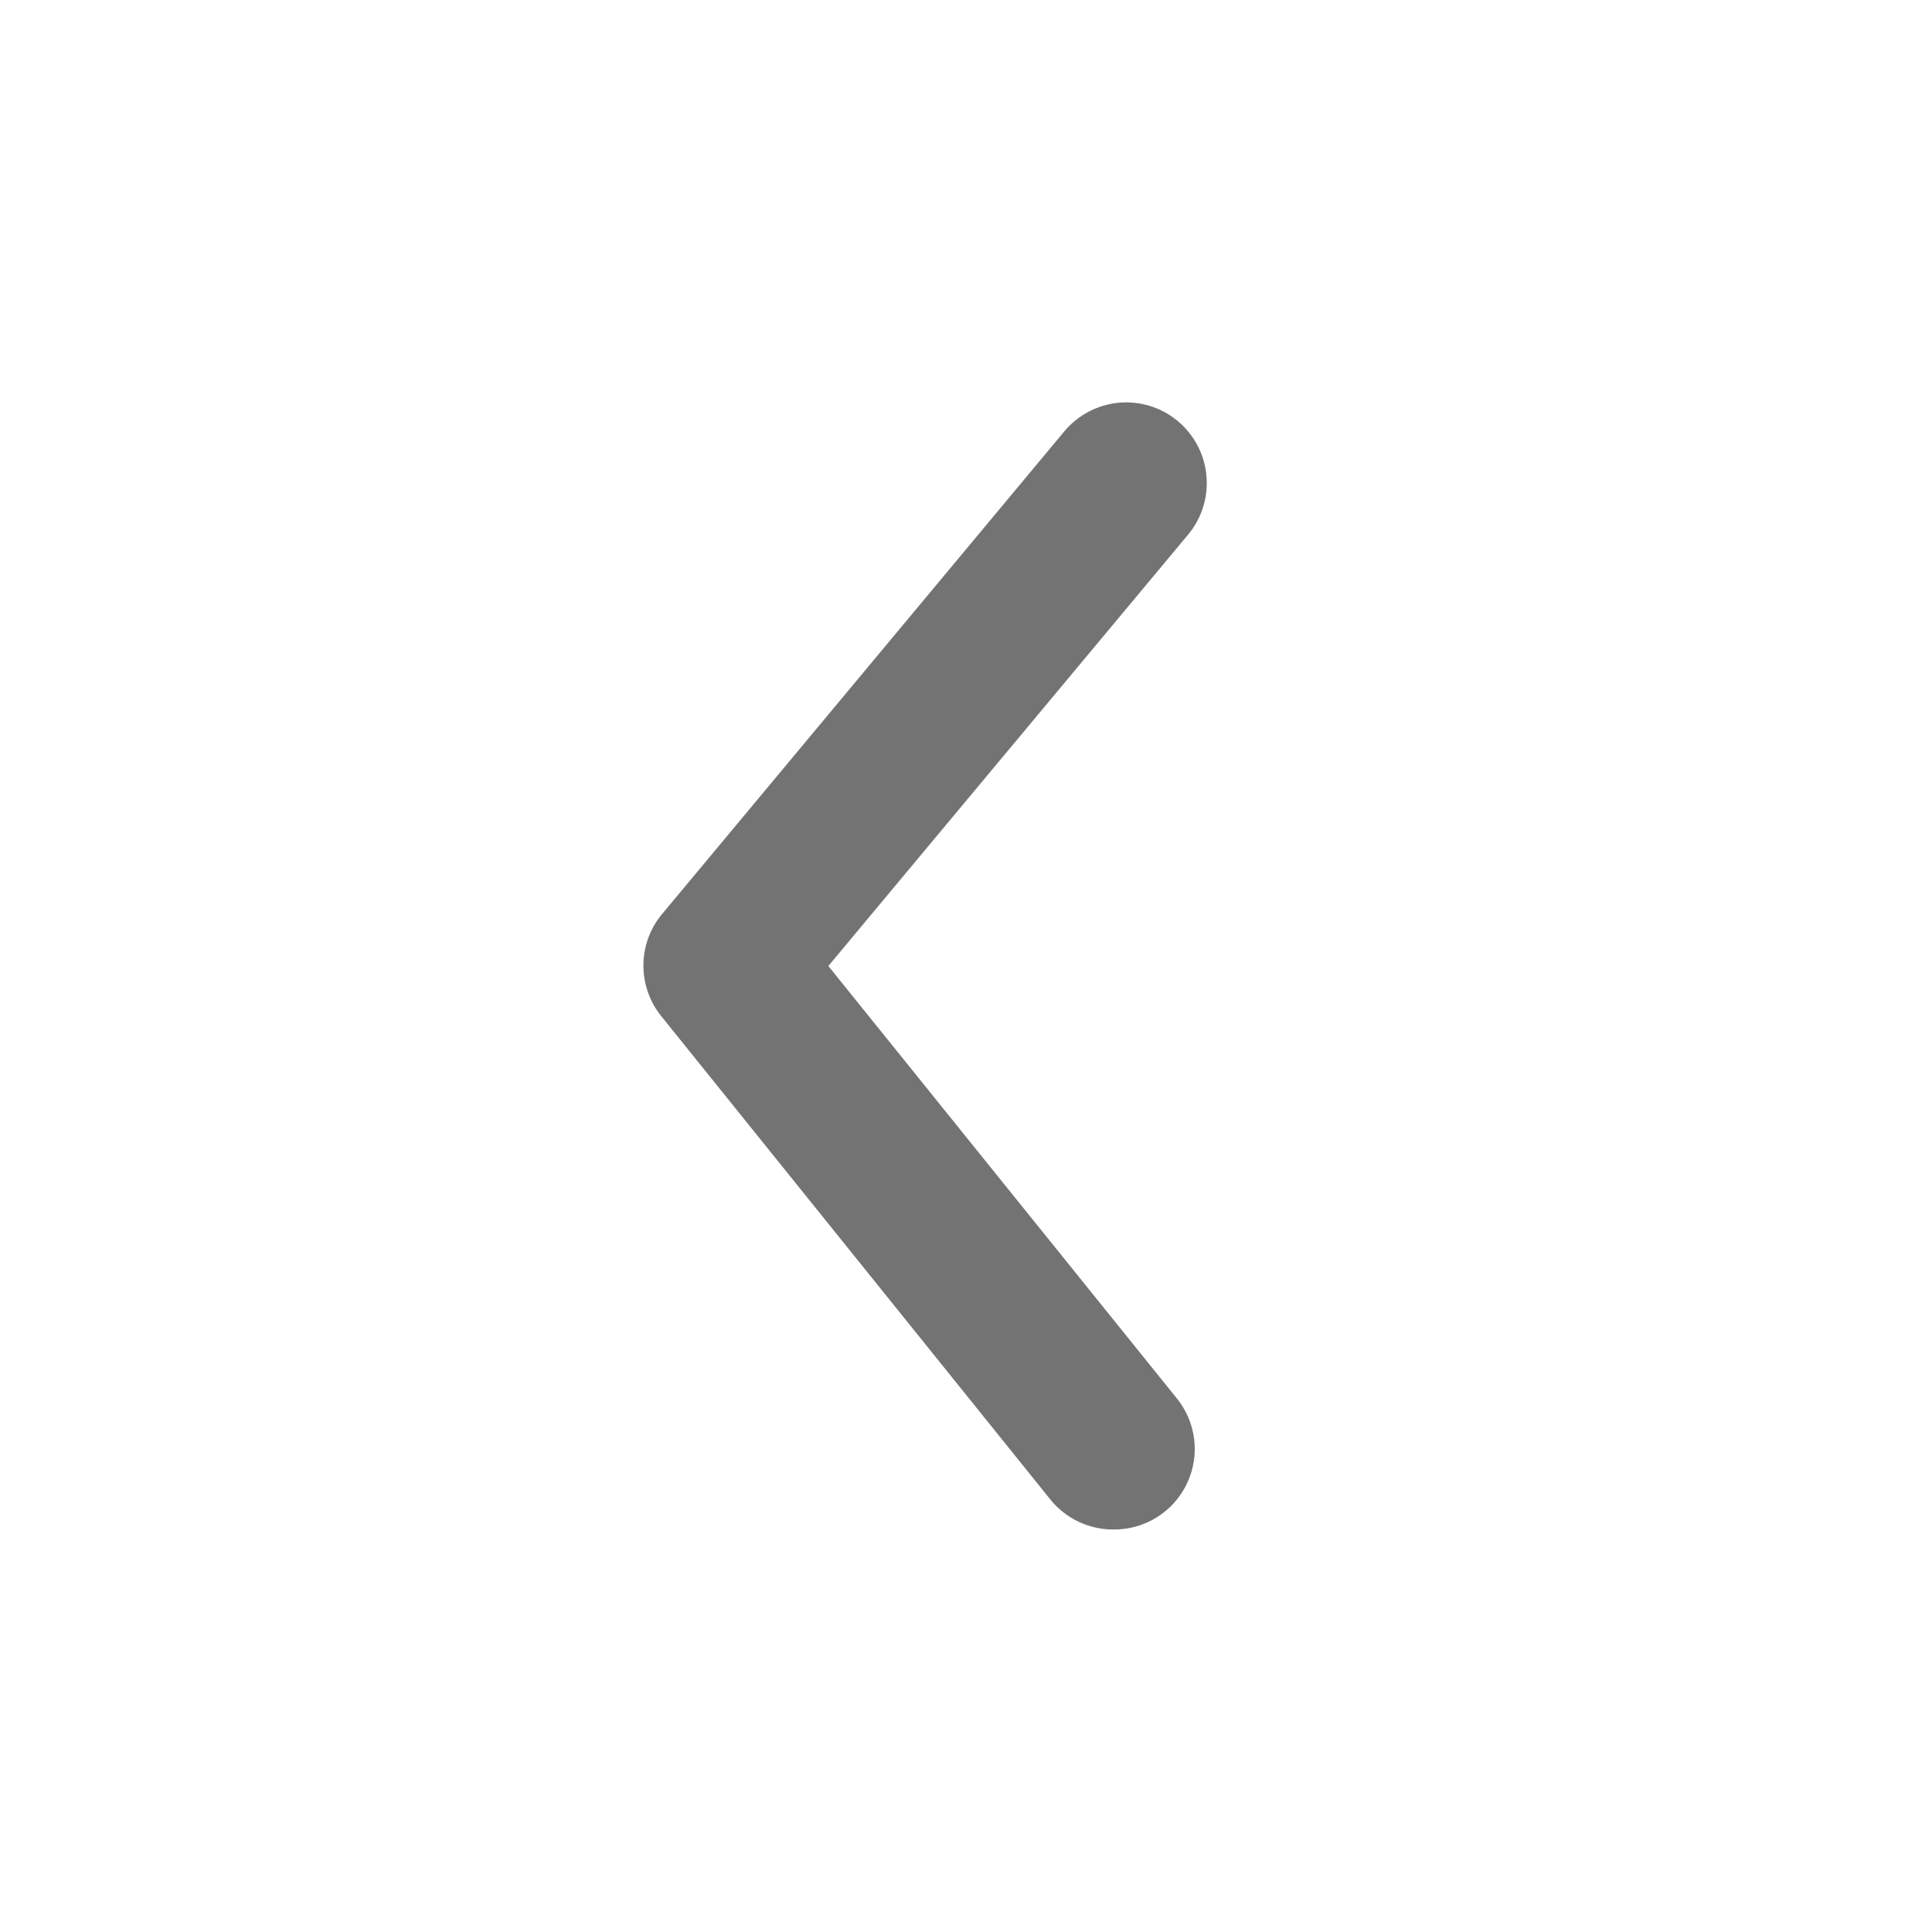
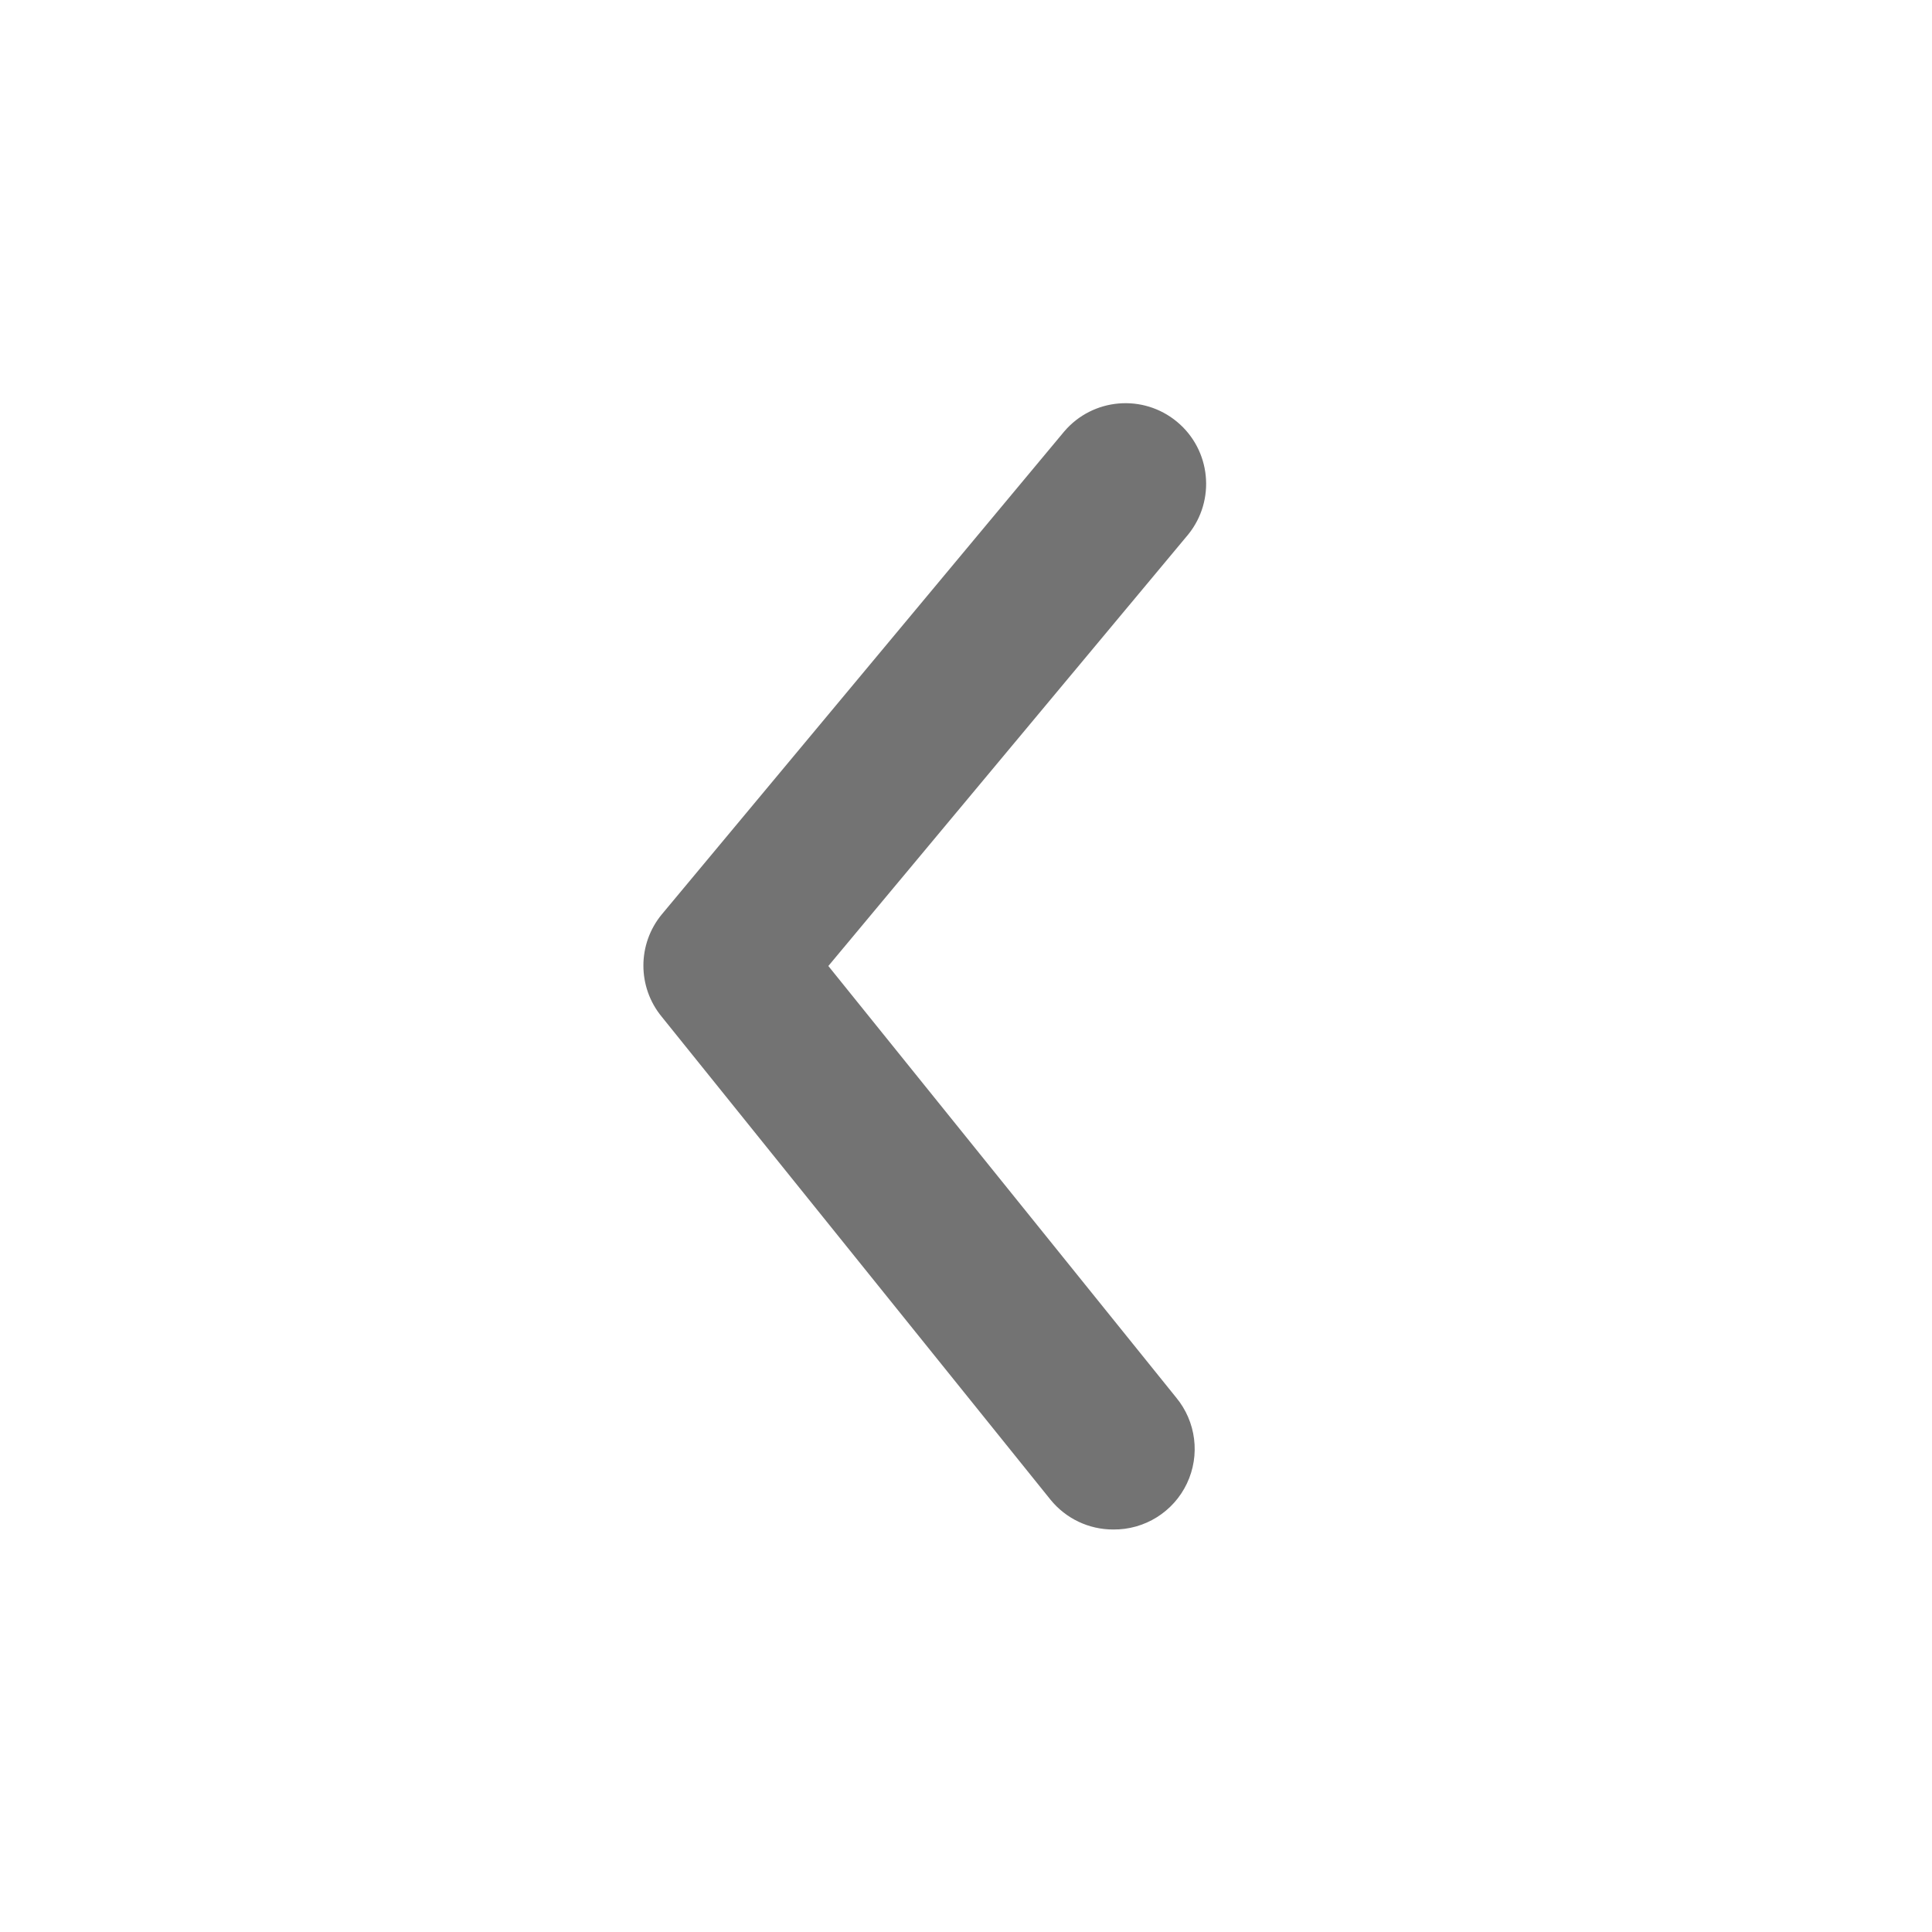
- <svg xmlns="http://www.w3.org/2000/svg" width="36" height="36" viewBox="0 0 36 36" fill="none">
-   <path d="M20.745 28.5C20.521 28.501 20.299 28.451 20.097 28.355C19.895 28.259 19.716 28.119 19.575 27.945L12.33 18.945C12.109 18.677 11.989 18.34 11.989 17.992C11.989 17.645 12.109 17.308 12.33 17.04L19.83 8.04C20.085 7.734 20.451 7.541 20.847 7.504C21.244 7.468 21.639 7.59 21.945 7.845C22.251 8.1 22.444 8.465 22.48 8.862C22.517 9.259 22.395 9.654 22.14 9.96L15.435 18L21.915 26.04C22.098 26.26 22.215 26.528 22.251 26.813C22.287 27.097 22.24 27.386 22.117 27.644C21.994 27.903 21.799 28.121 21.556 28.273C21.313 28.424 21.032 28.503 20.745 28.5Z" fill="#737373" />
+ <svg xmlns="http://www.w3.org/2000/svg" width="36" height="36" fill="none">
+   <path d="M20.745 28.5a1.5 1.5 0 01-1.17-.555l-7.245-9a1.5 1.5 0 010-1.905l7.5-9a1.502 1.502 0 012.31 1.92L15.435 18l6.48 8.04a1.501 1.501 0 01-1.17 2.46z" fill="#737373" />
</svg>
